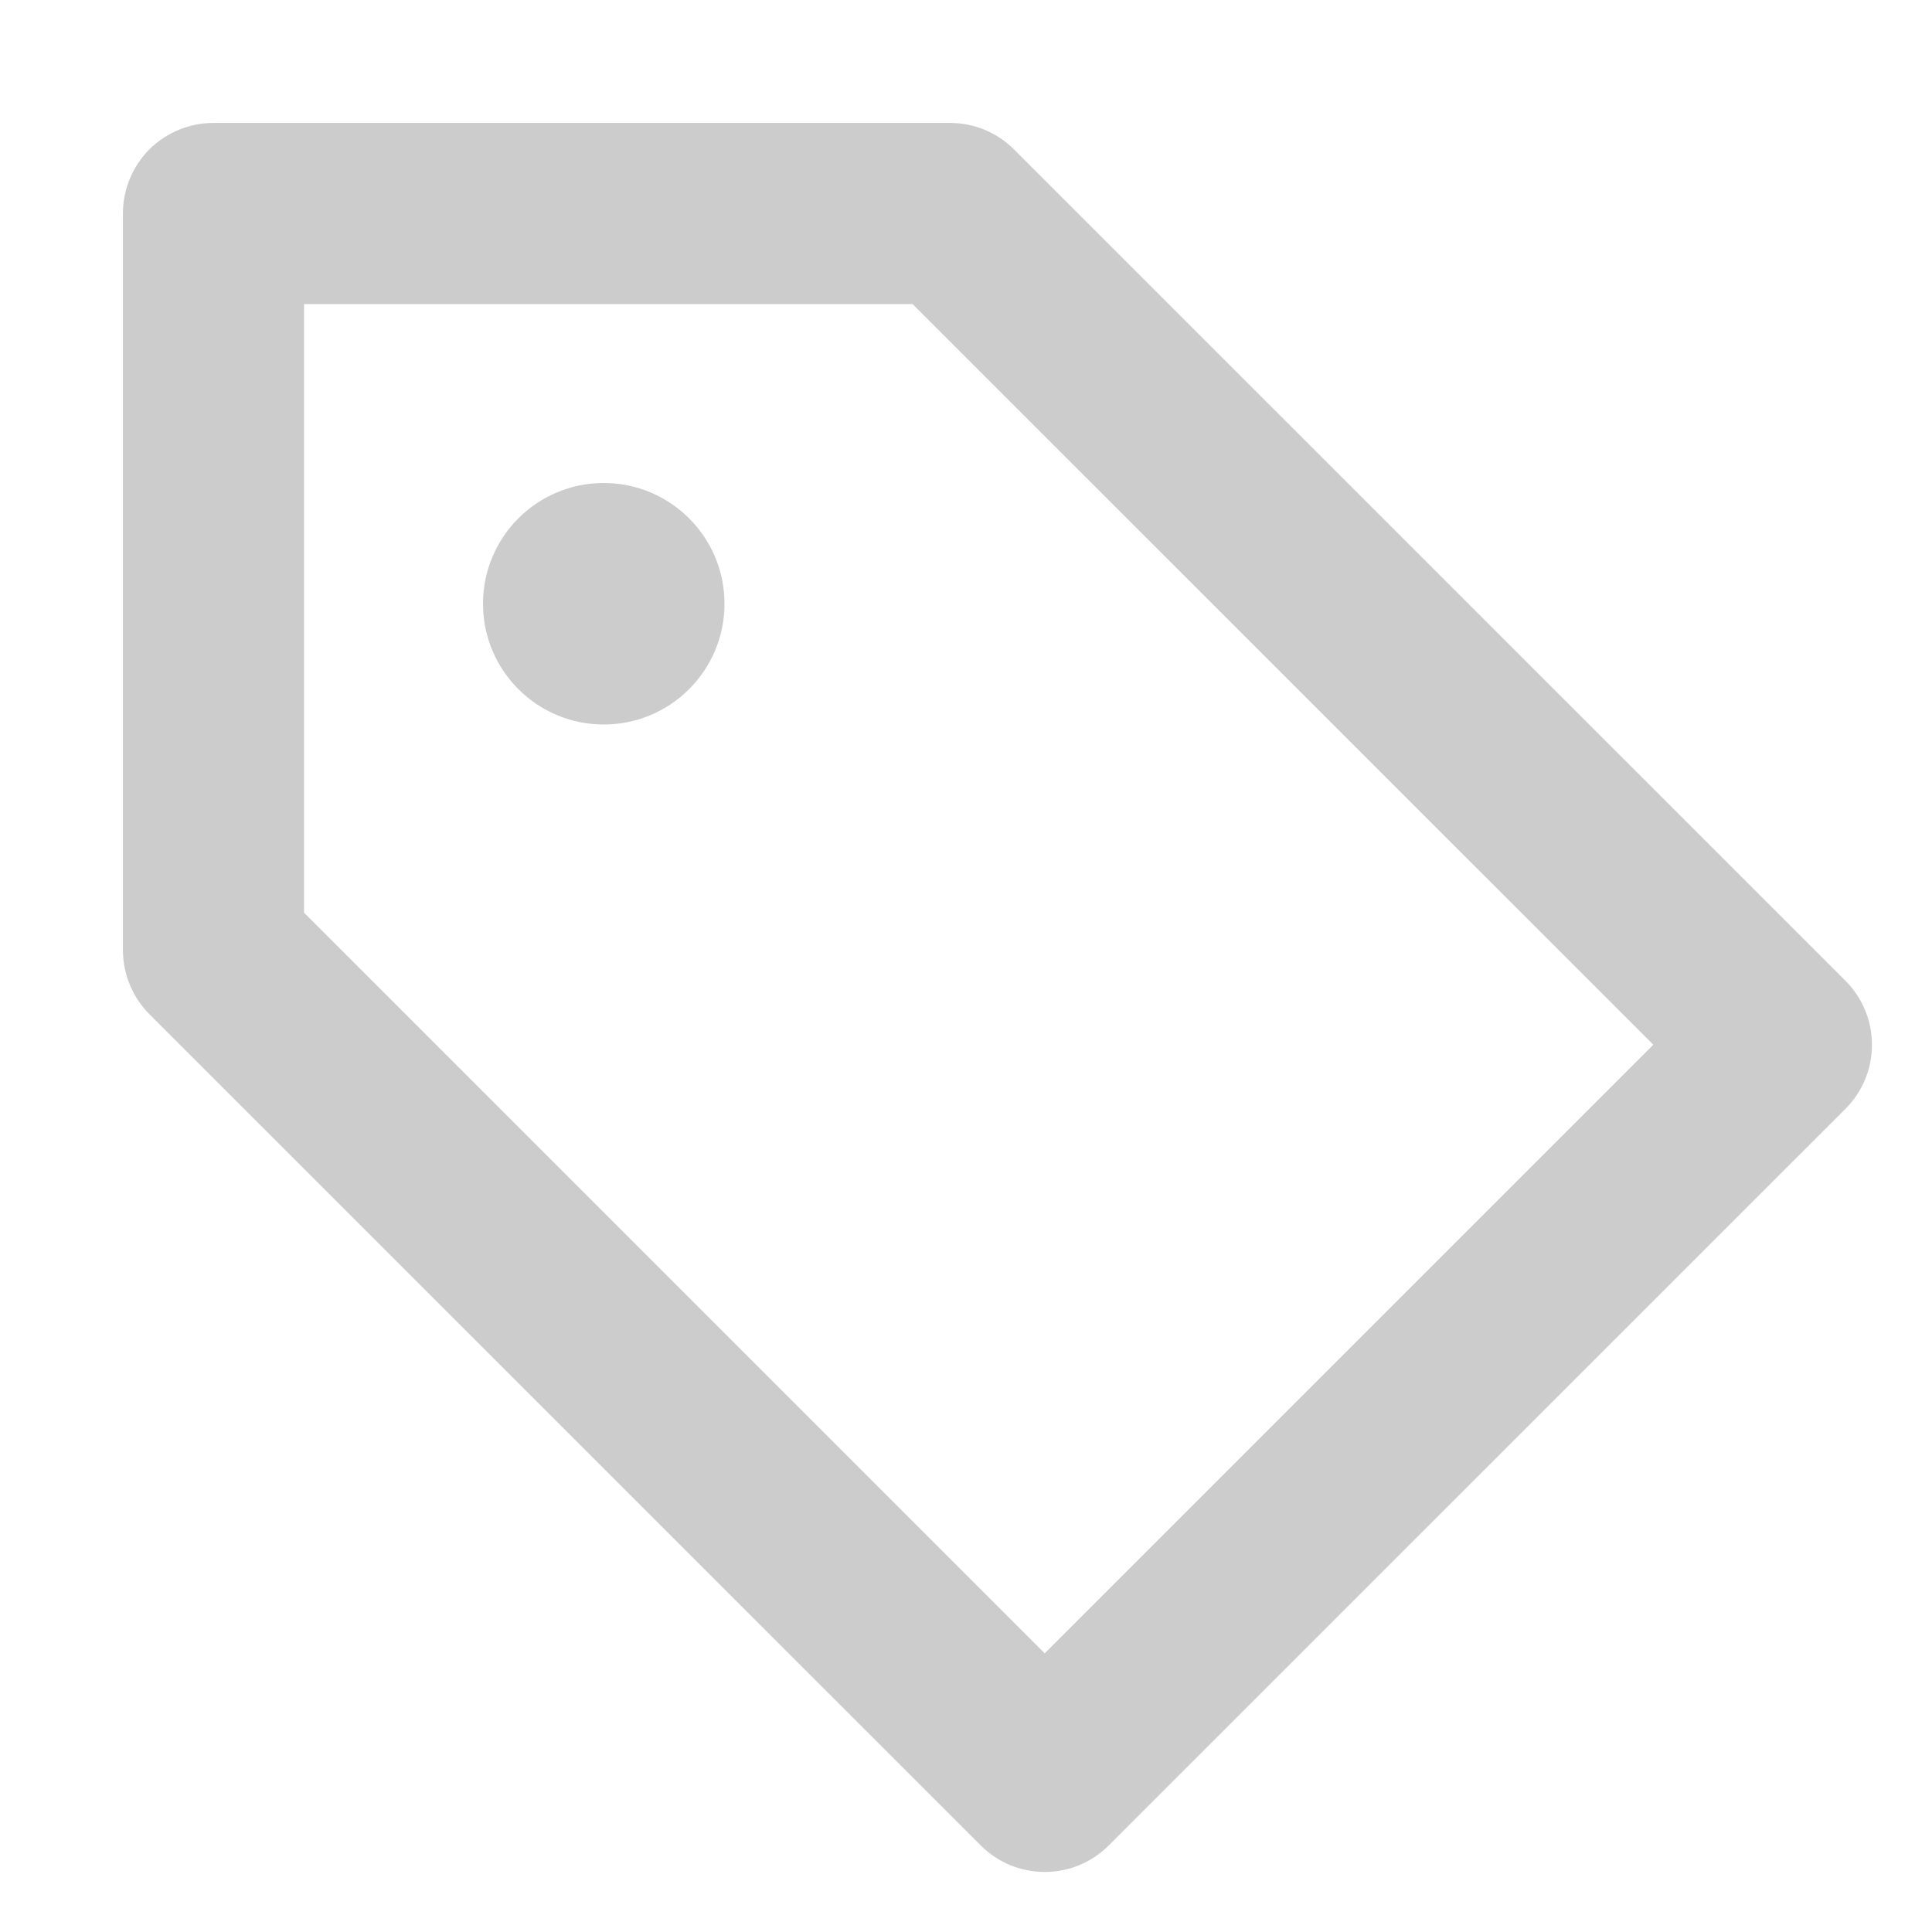
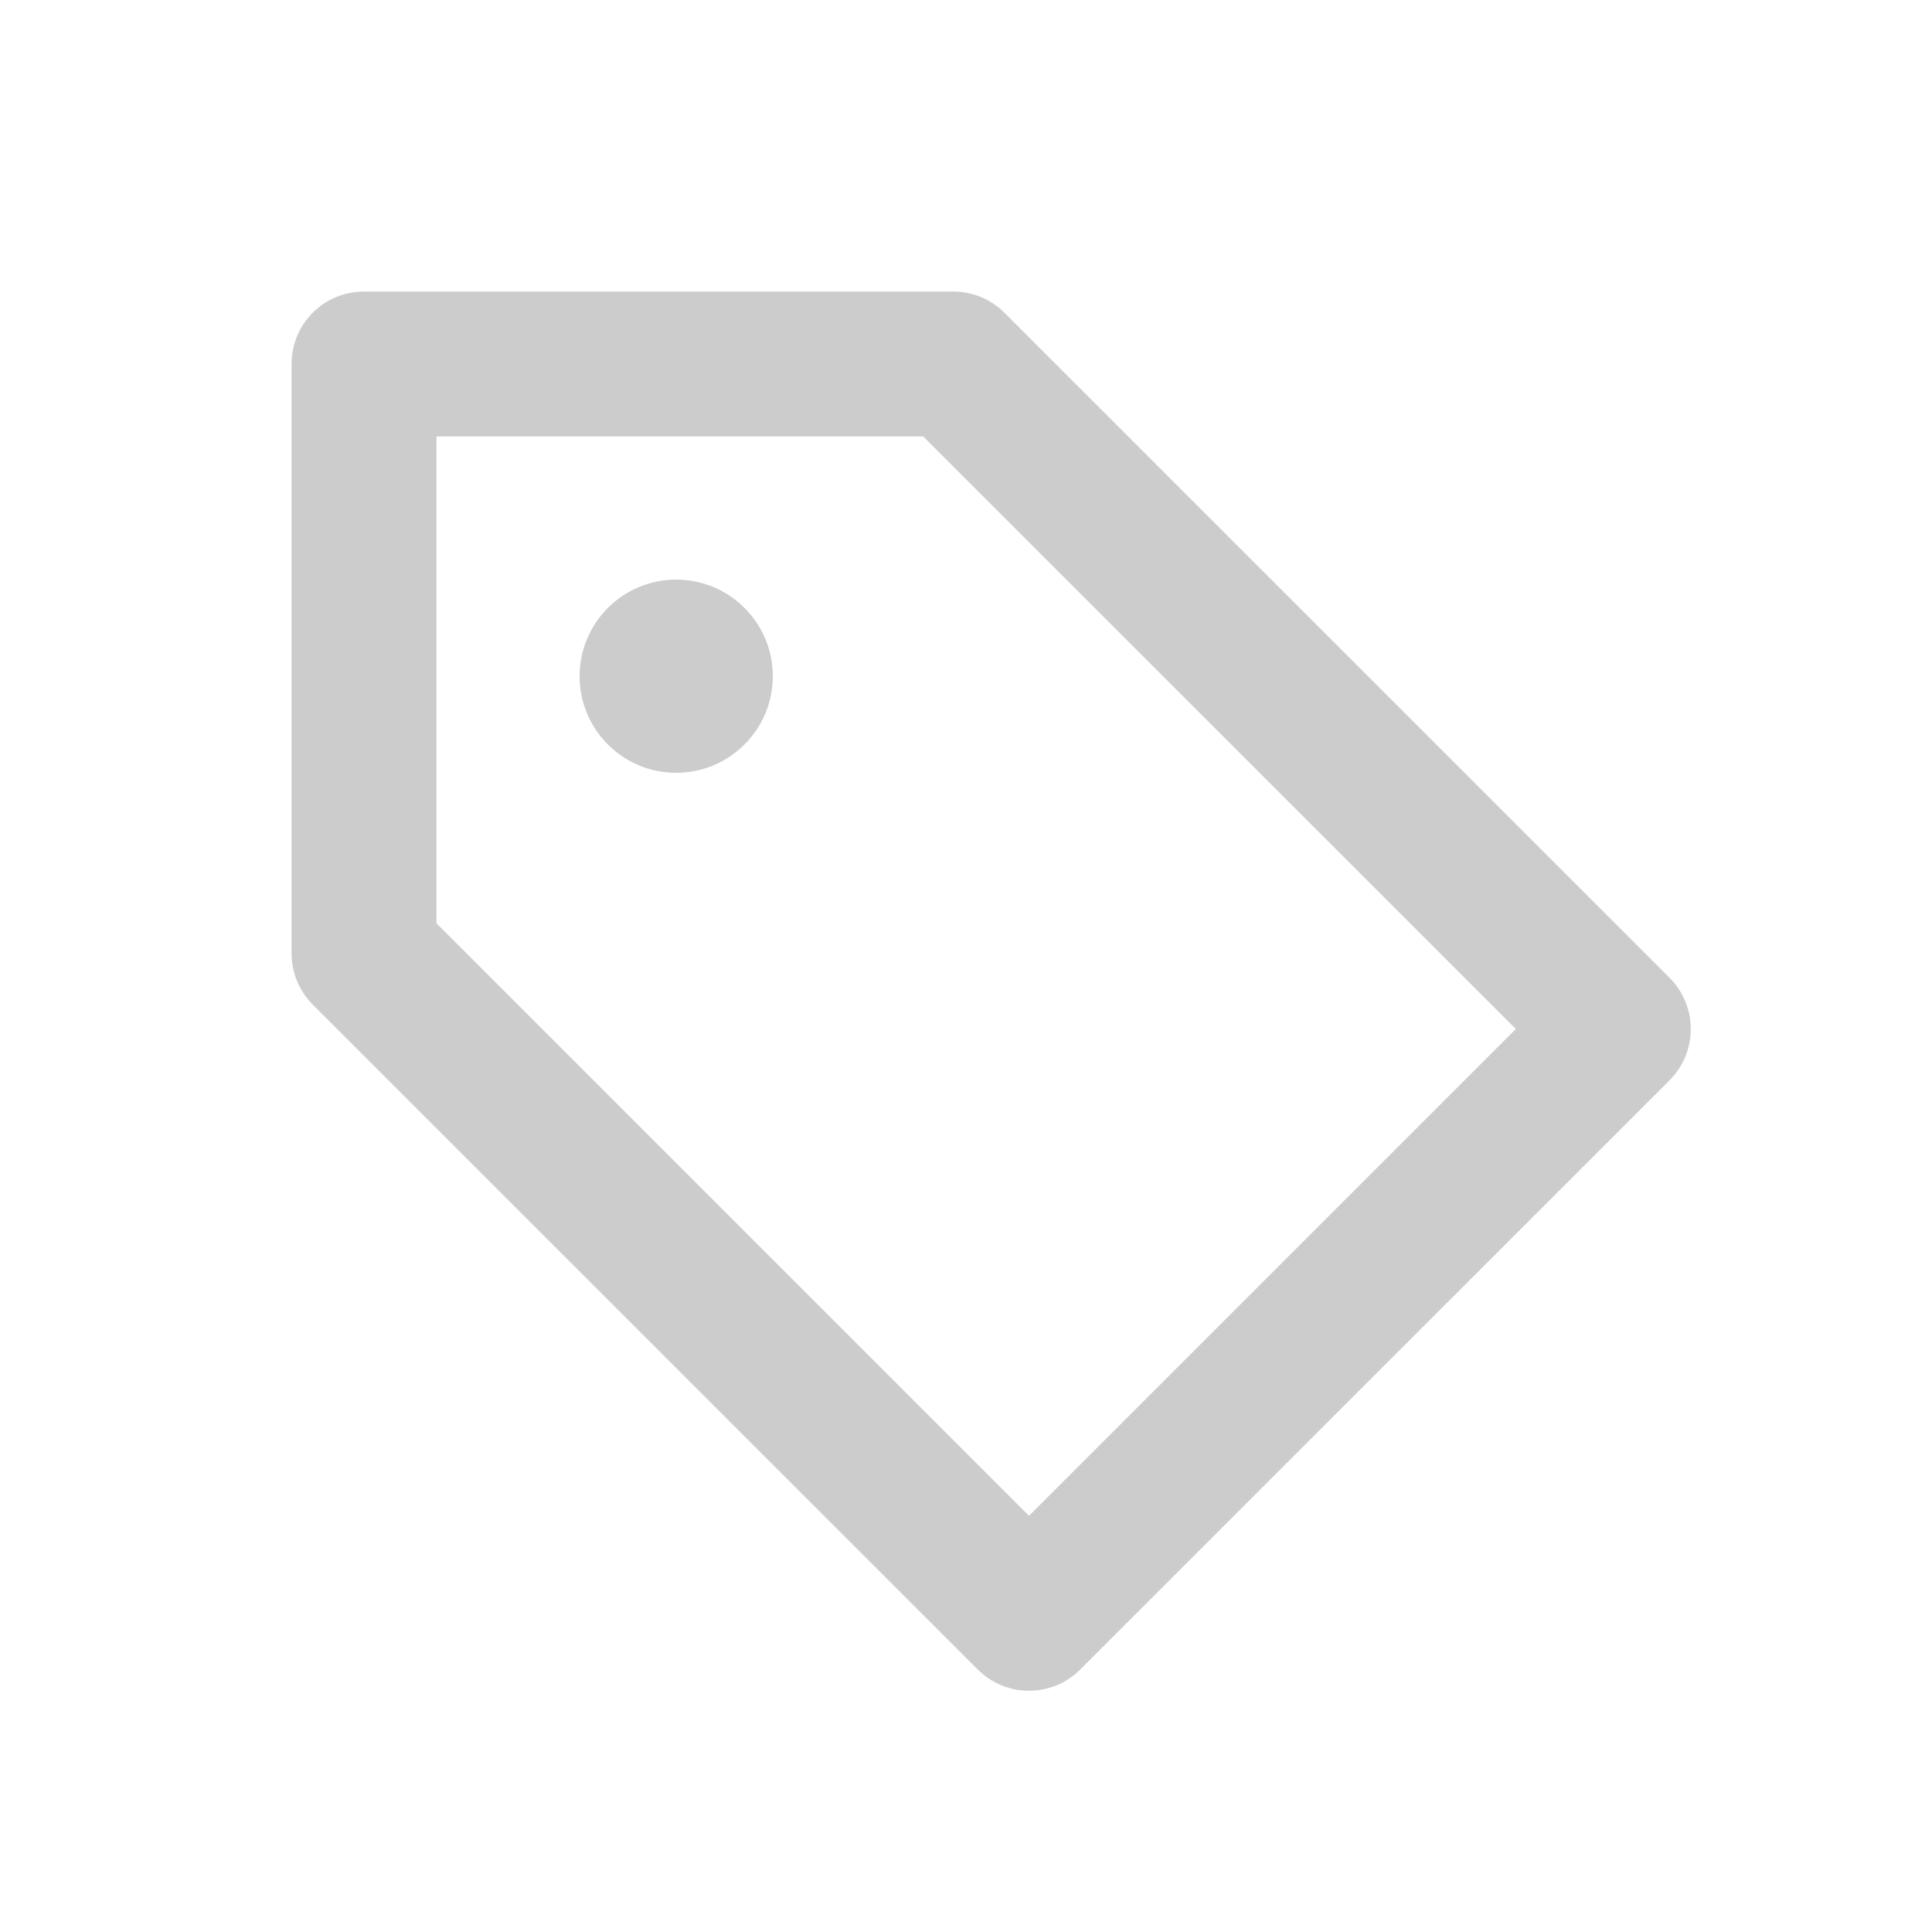
- <svg xmlns="http://www.w3.org/2000/svg" width="16" height="16" viewBox="0 0 16 16" fill="none">
+ <svg xmlns="http://www.w3.org/2000/svg" width="1em" height="1em" viewBox="-2 -2 20 20" fill="none">
  <path d="M5 6C5.552 6 6 5.552 6 5C6 4.448 5.552 4 5 4C4.447 4 4 4.448 4 5C4 5.552 4.447 6 5 6Z" fill="#cccccc" />
  <path fill-rule="evenodd" clip-rule="evenodd" d="M1.768 1.018C1.569 1.018 1.378 1.097 1.237 1.237C1.097 1.378 1.018 1.569 1.018 1.768L1.018 7.868C1.018 8.067 1.097 8.258 1.237 8.399L8.122 15.283C8.415 15.576 8.89 15.576 9.182 15.283L15.283 9.183C15.576 8.89 15.576 8.415 15.283 8.122L8.398 1.238C8.258 1.097 8.067 1.018 7.868 1.018L1.768 1.018ZM8.652 13.692L2.518 7.558L2.518 2.518L7.557 2.518L13.692 8.652L8.652 13.692Z" fill="#cccccc" />
</svg>
